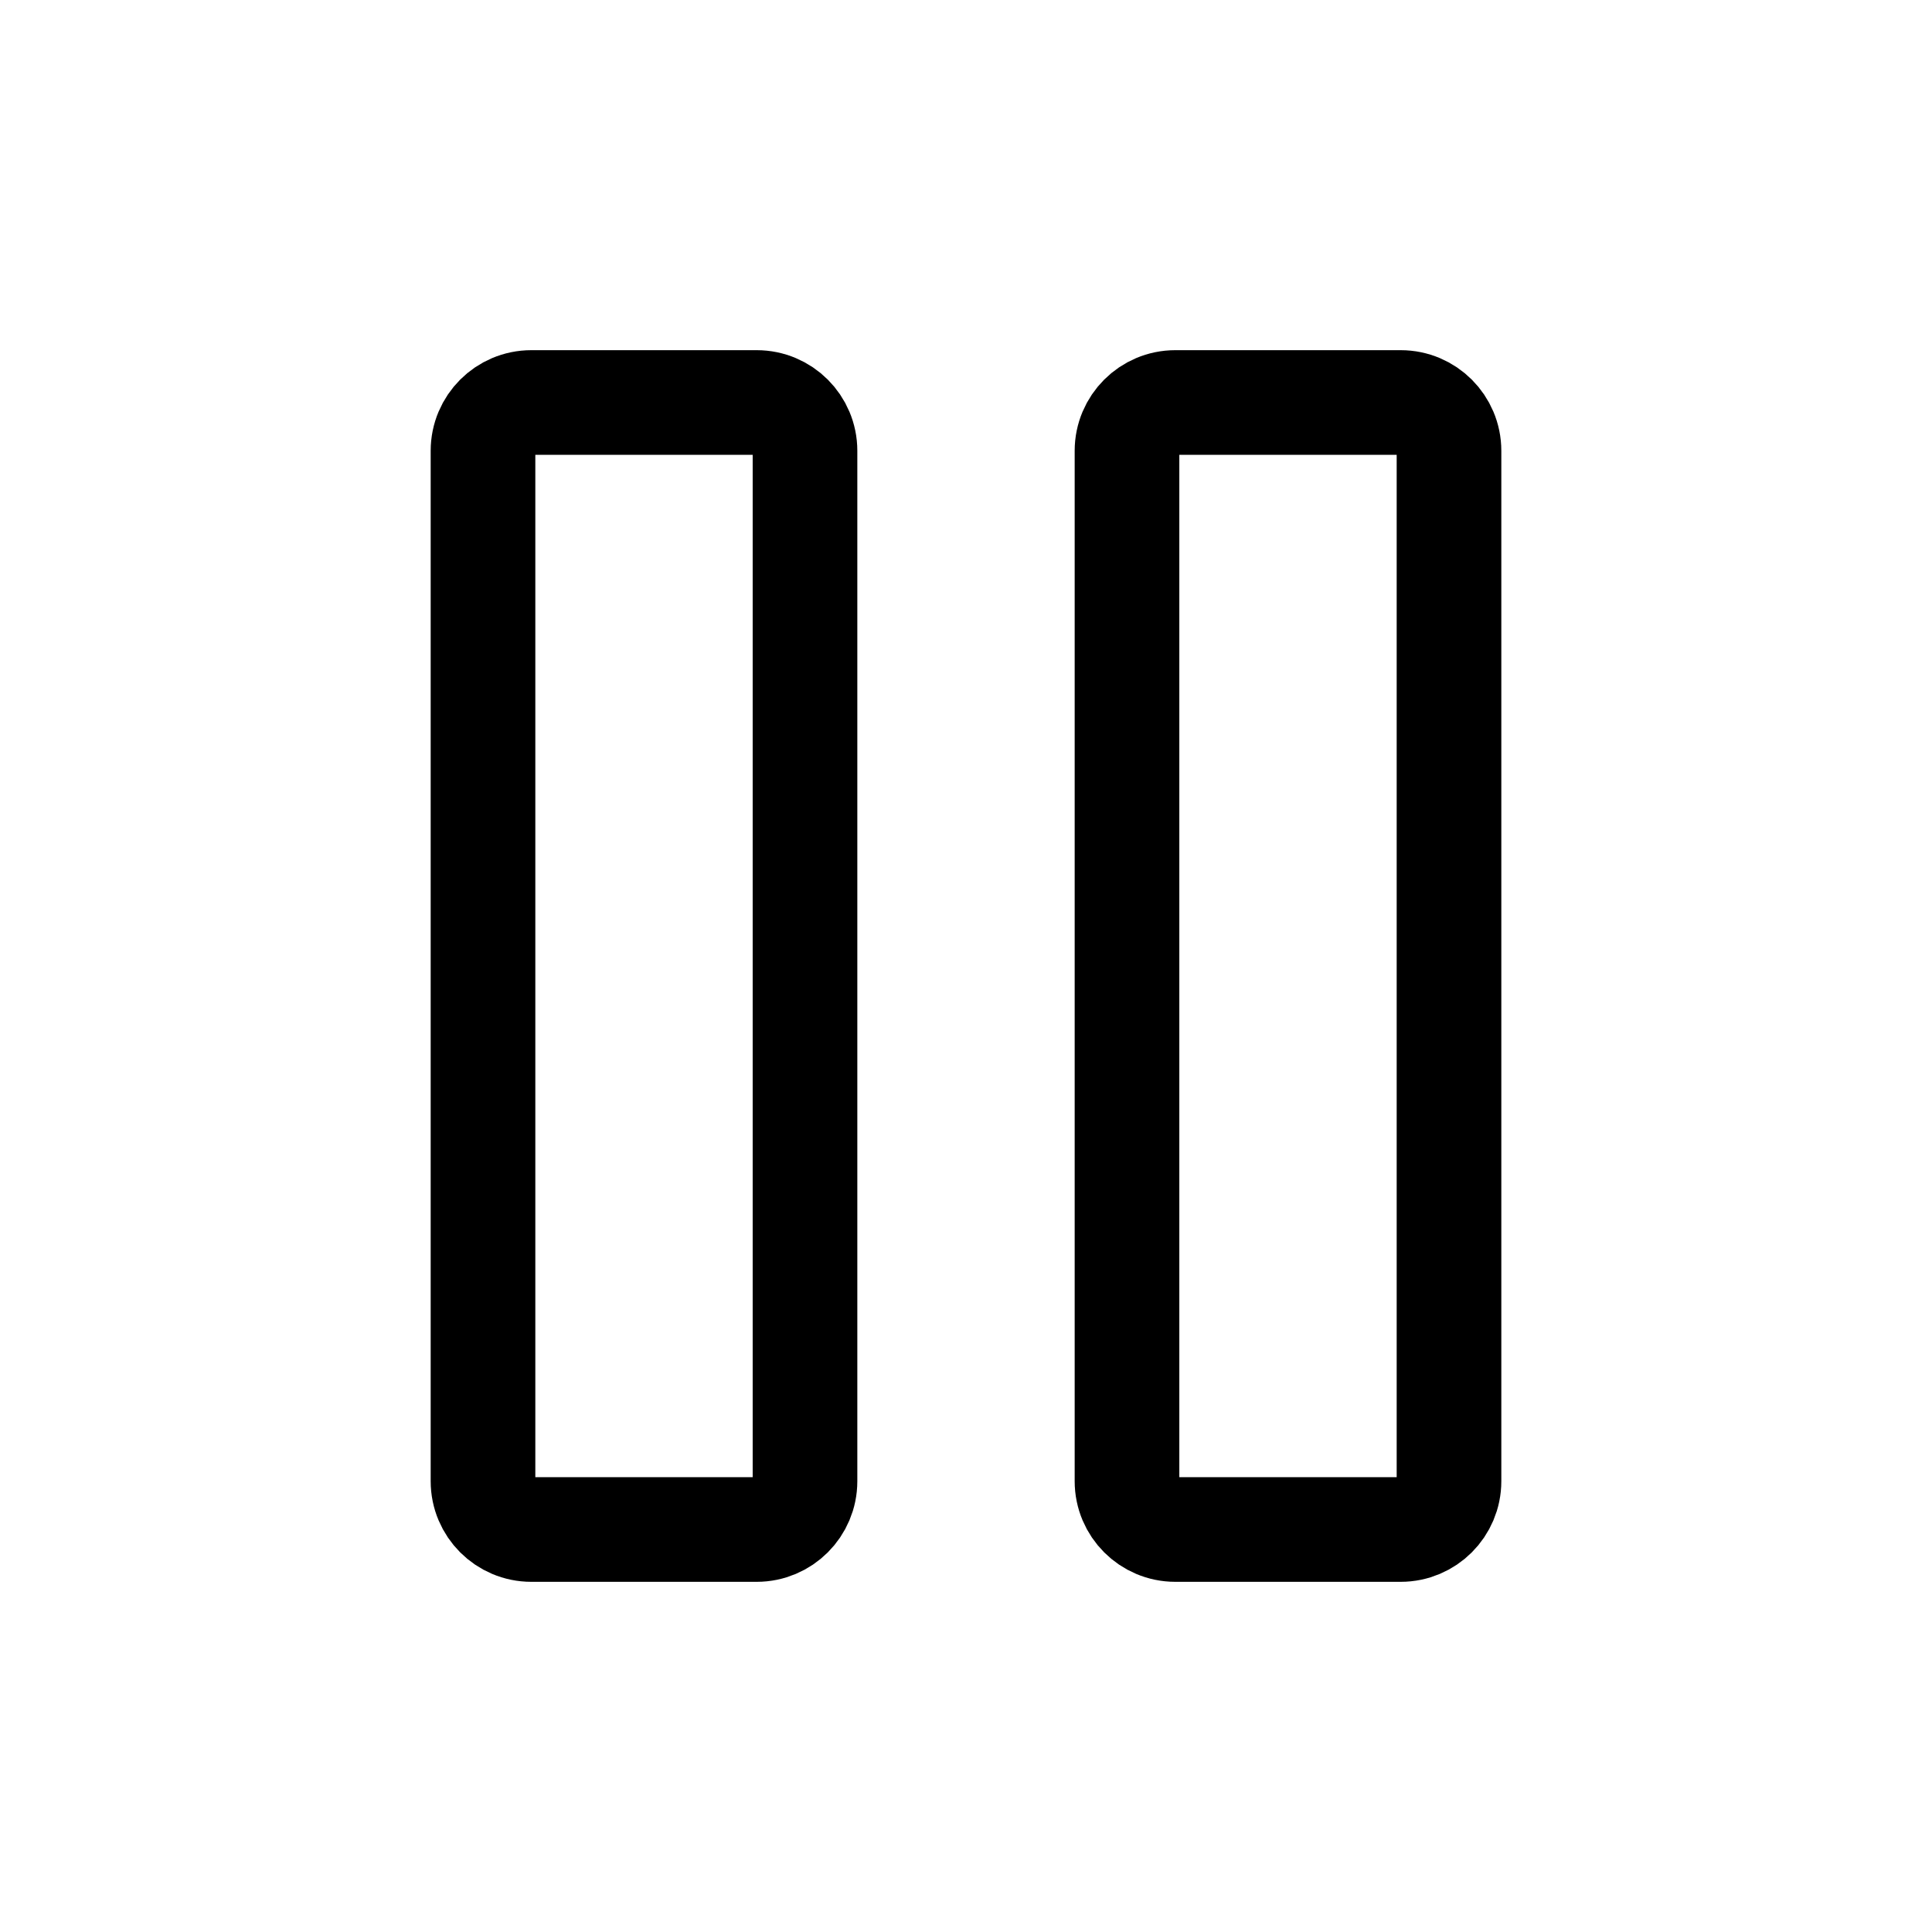
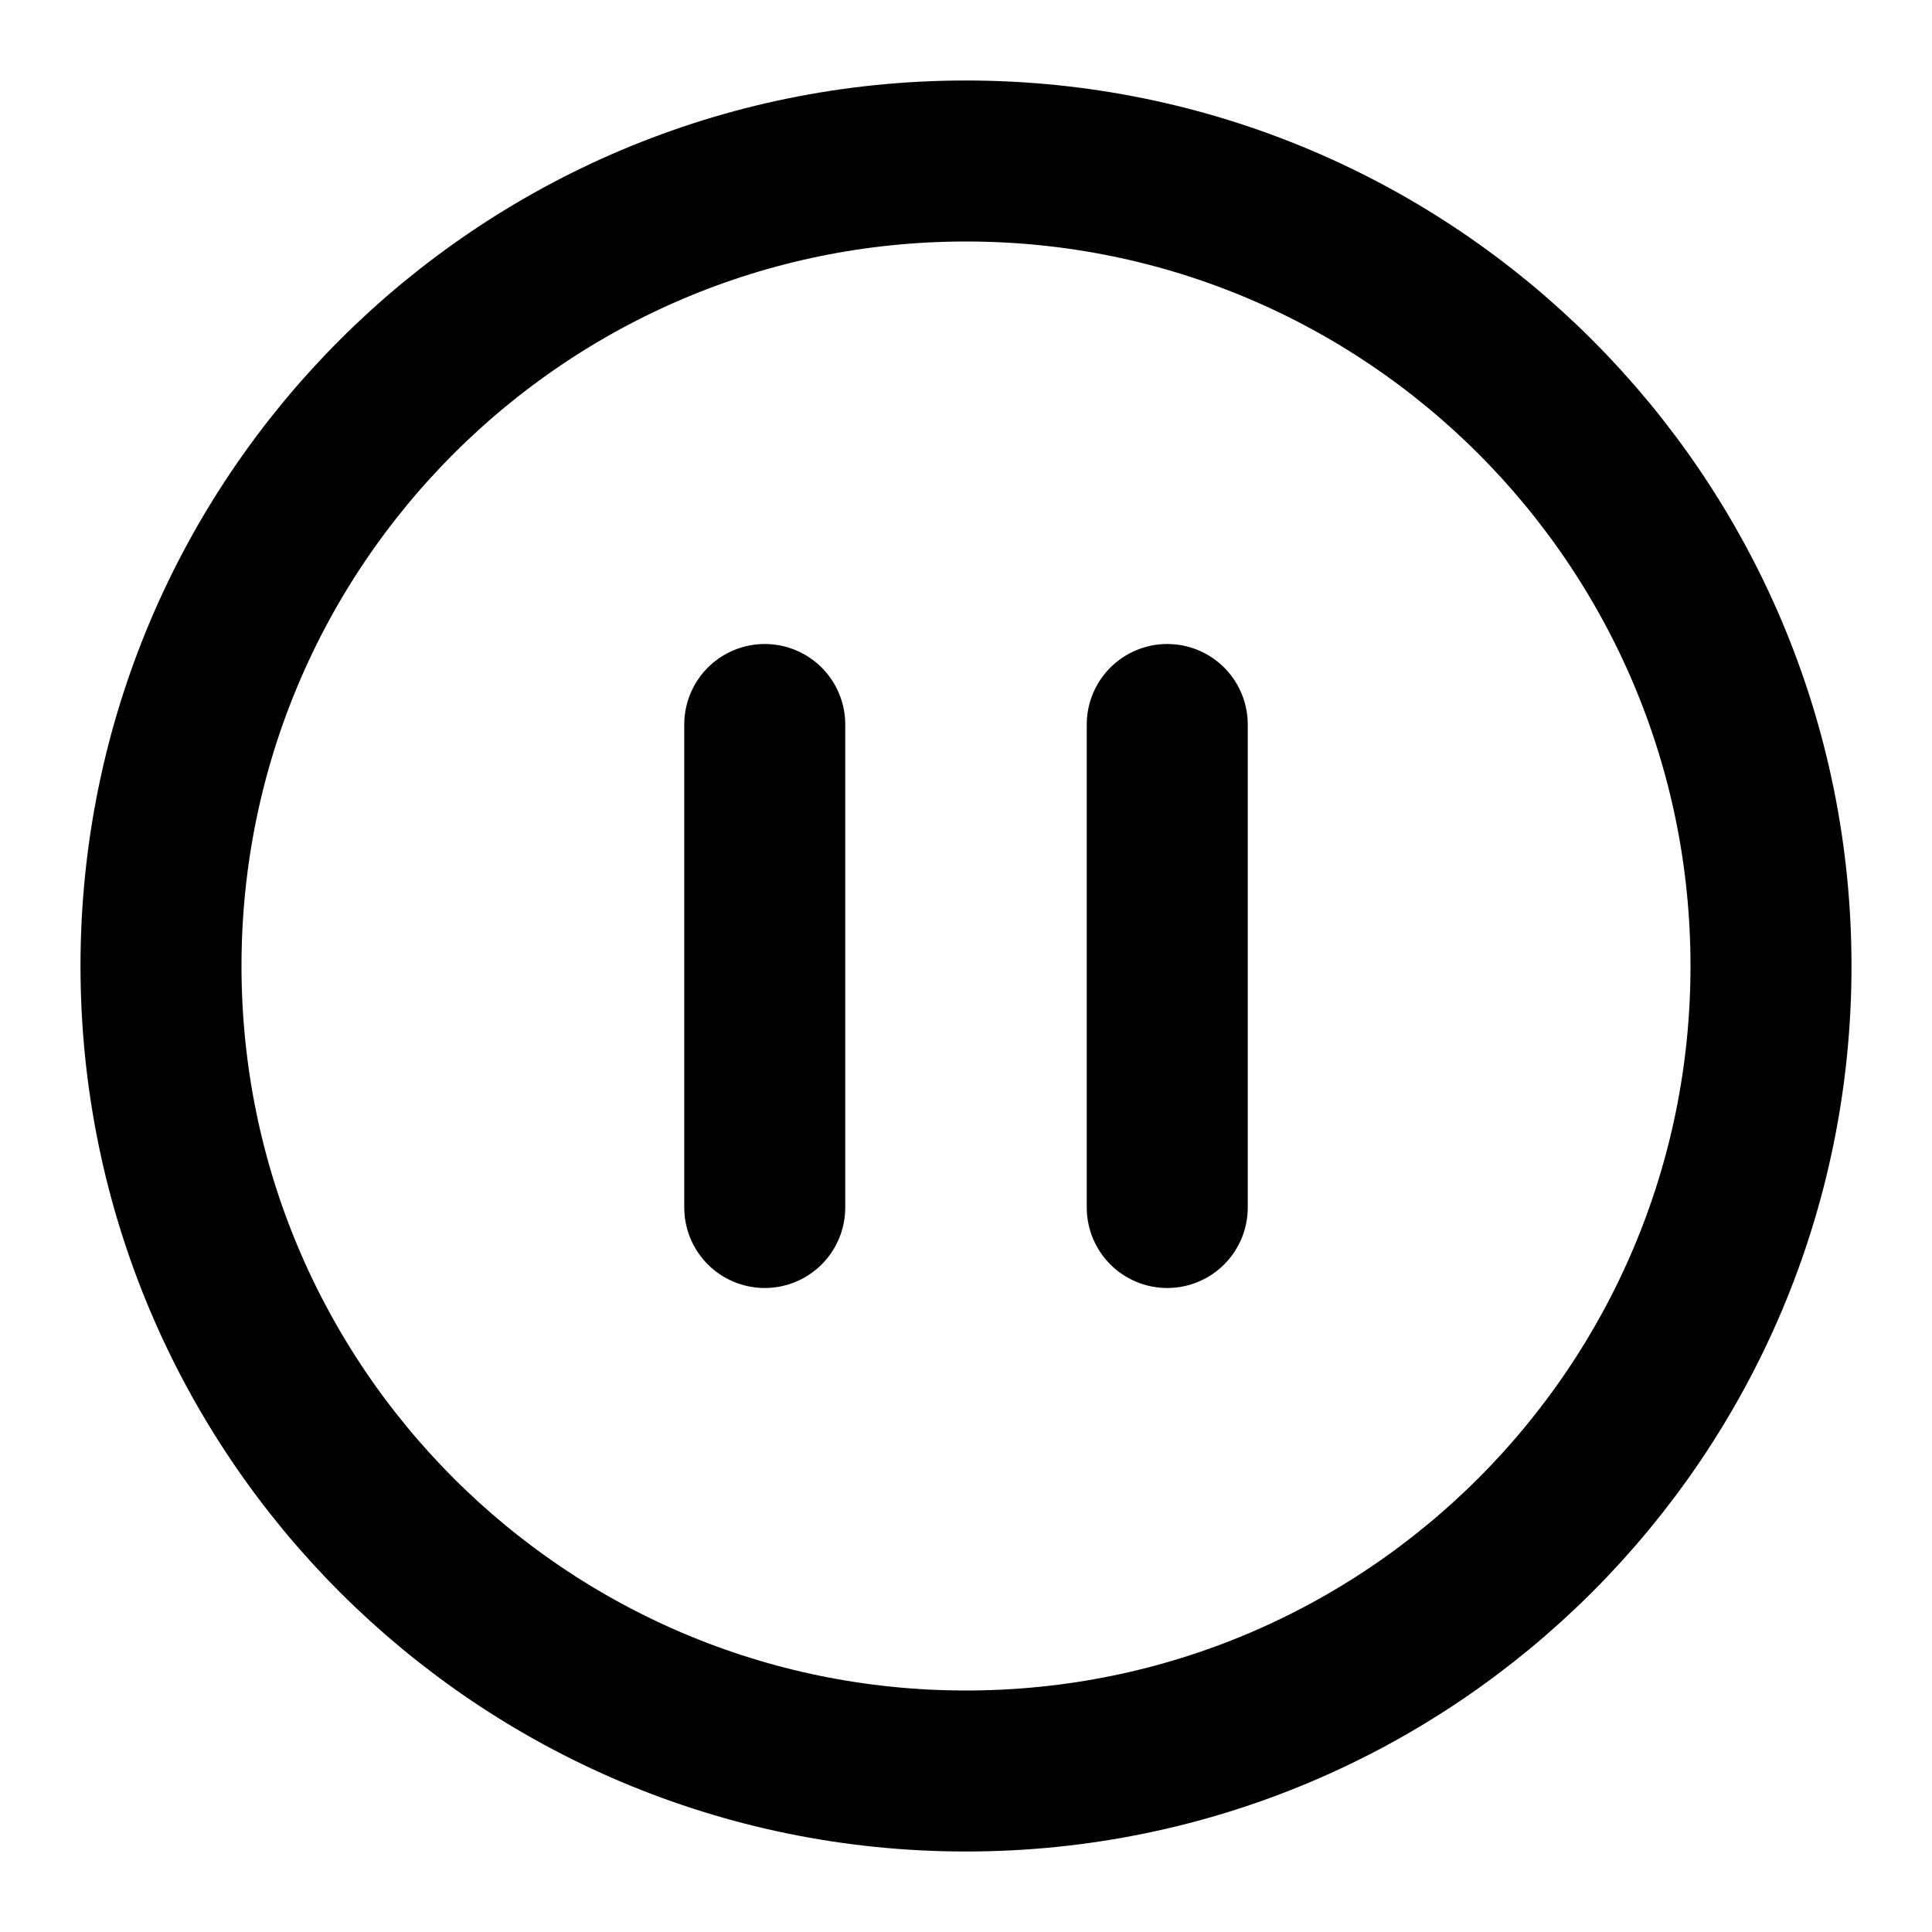
- <svg xmlns="http://www.w3.org/2000/svg" width="53px" height="53px" stroke-width="1.3" viewBox="0 0 24 24" fill="none" color="#000000">
-   <path d="M6 18.4V5.6C6 5.269 6.269 5 6.6 5H9.4C9.731 5 10 5.269 10 5.6V18.4C10 18.731 9.731 19 9.4 19H6.6C6.269 19 6 18.731 6 18.4Z" stroke="#000000" stroke-width="1.3" />
-   <path d="M14 18.4V5.6C14 5.269 14.269 5 14.6 5H17.4C17.731 5 18 5.269 18 5.6V18.4C18 18.731 17.731 19 17.4 19H14.6C14.269 19 14 18.731 14 18.4Z" stroke="#000000" stroke-width="1.3" />
+ <svg xmlns="http://www.w3.org/2000/svg" width="100%" height="100%" viewBox="0 0 24 24" fill="none">
+   <path d="M9.5 15V9M14.5 15V9M22 12C22 17.523 17.523 22 12 22C6.477 22 2 17.523 2 12C2 6.477 6.477 2 12 2C17.523 2 22 6.477 22 12Z" stroke="currentColor" stroke-width="2" stroke-linecap="round" stroke-linejoin="round" />
</svg>
